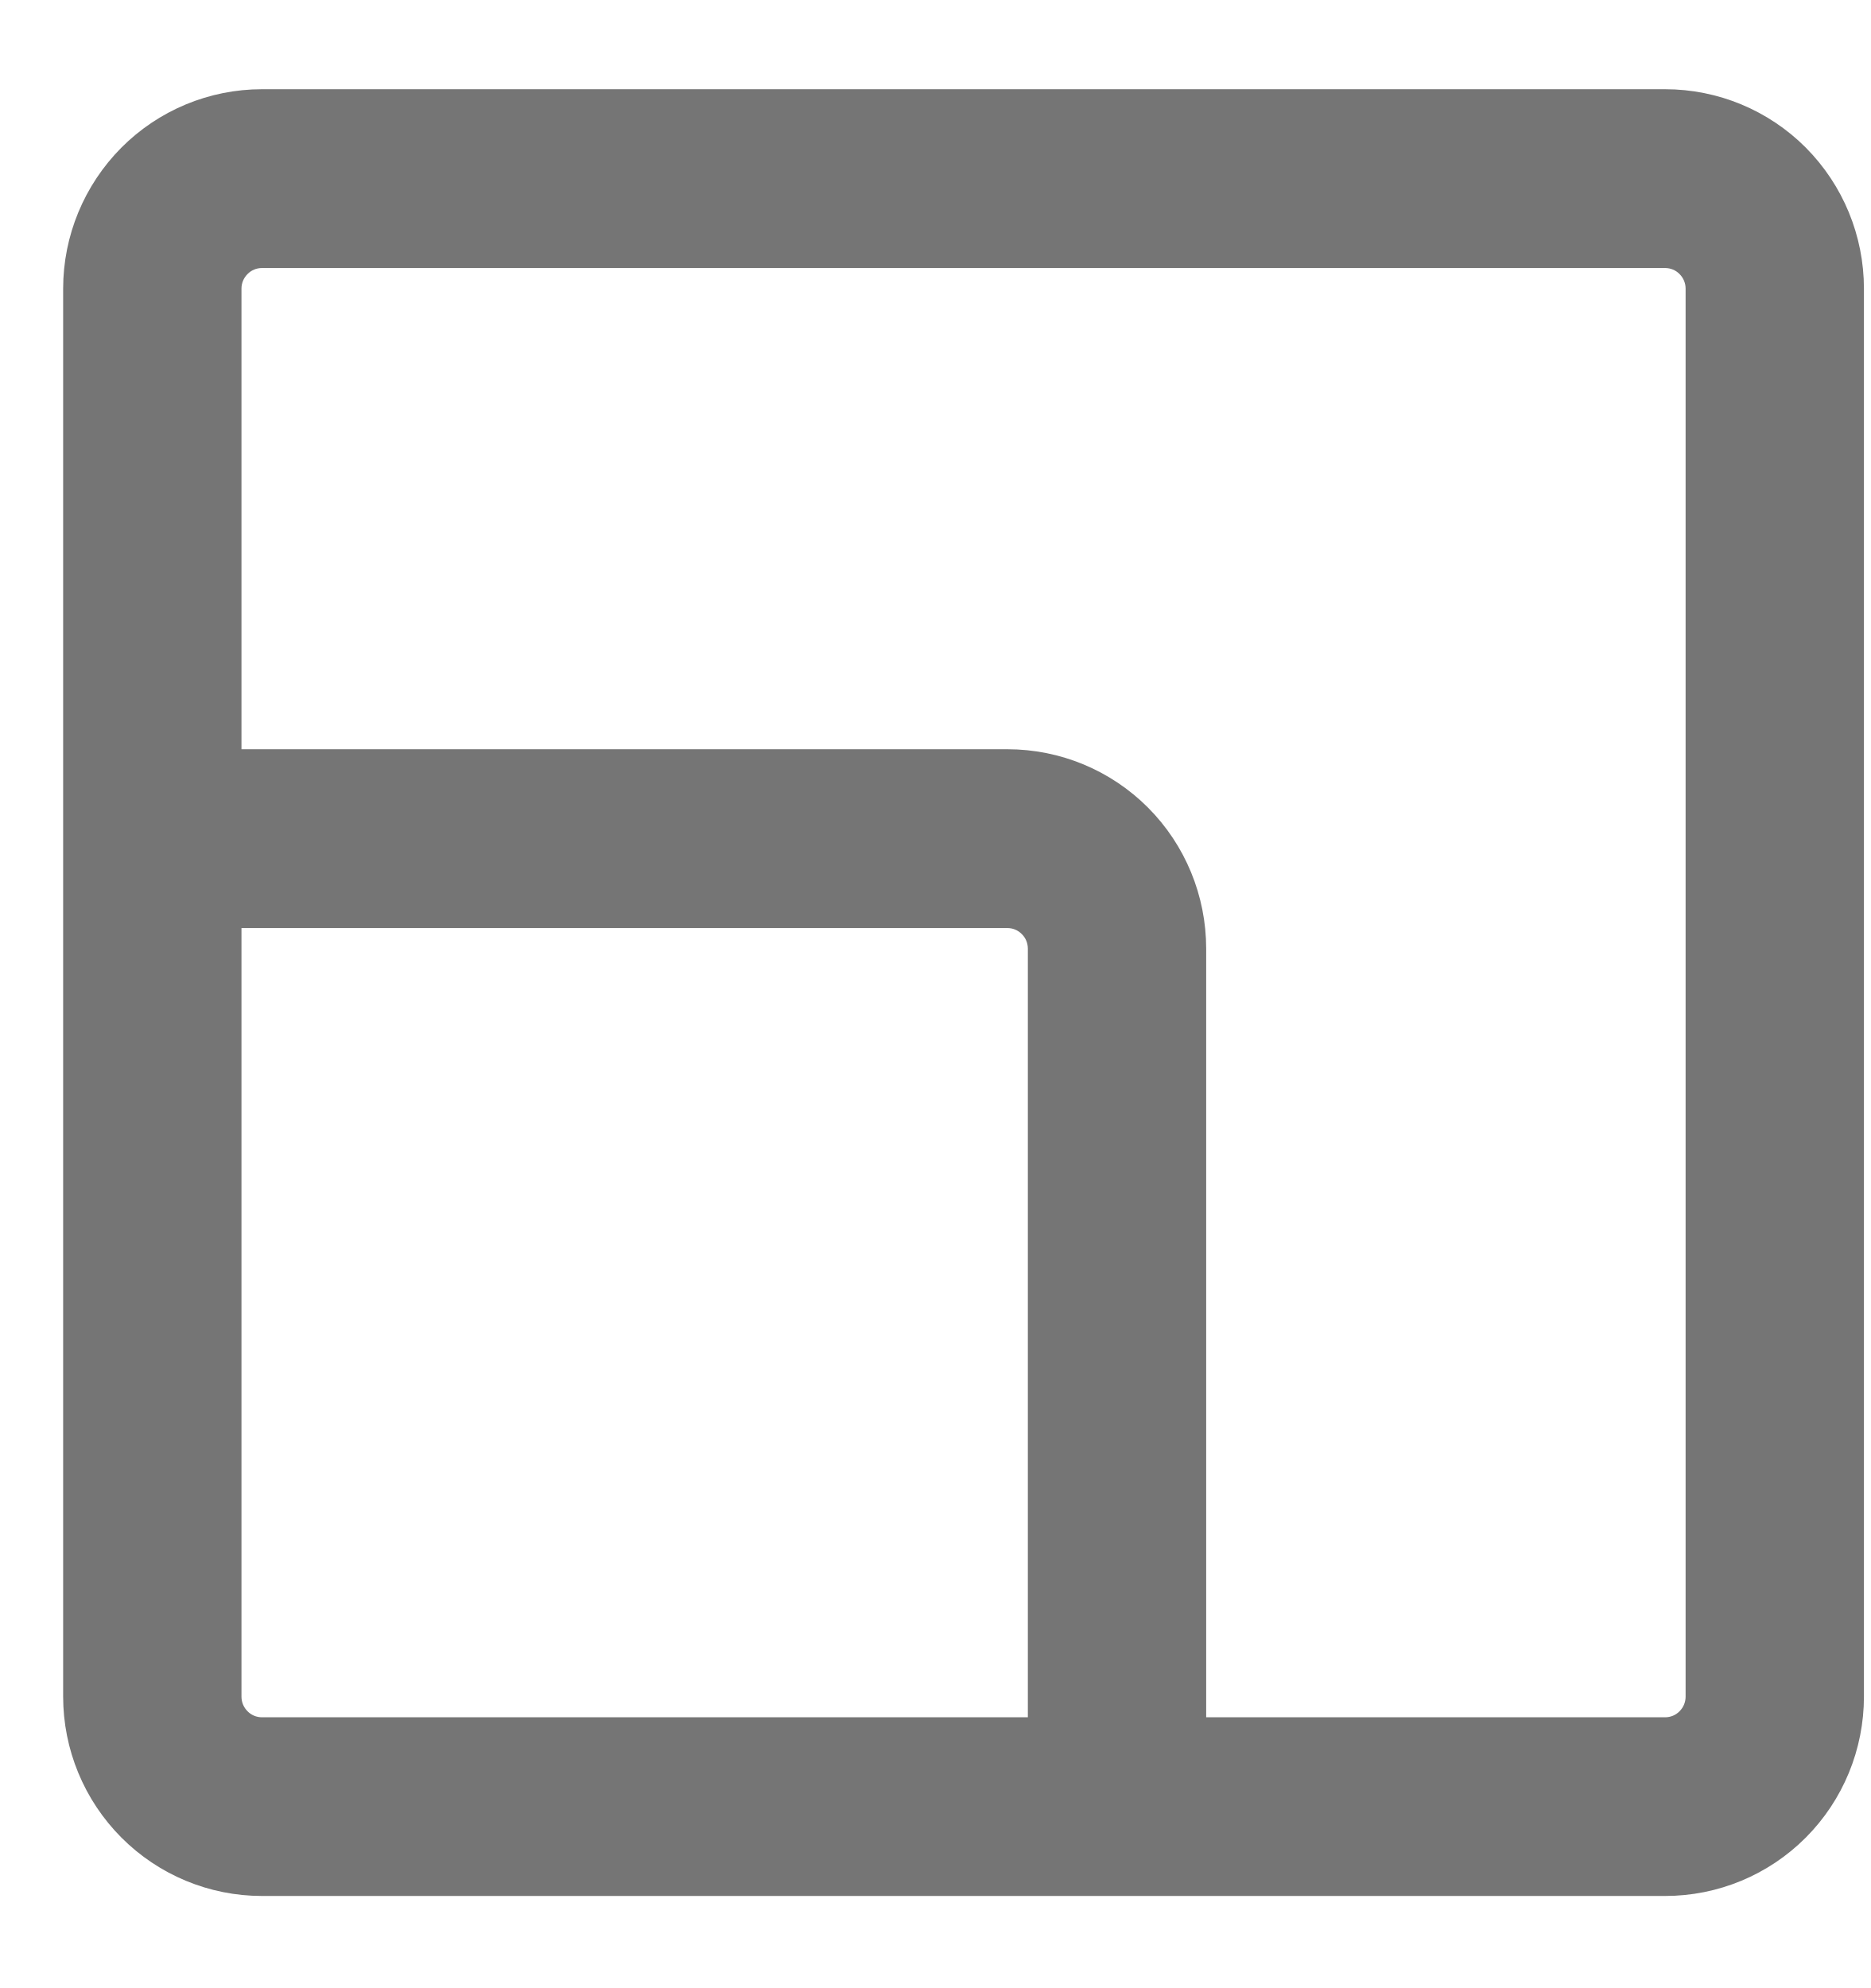
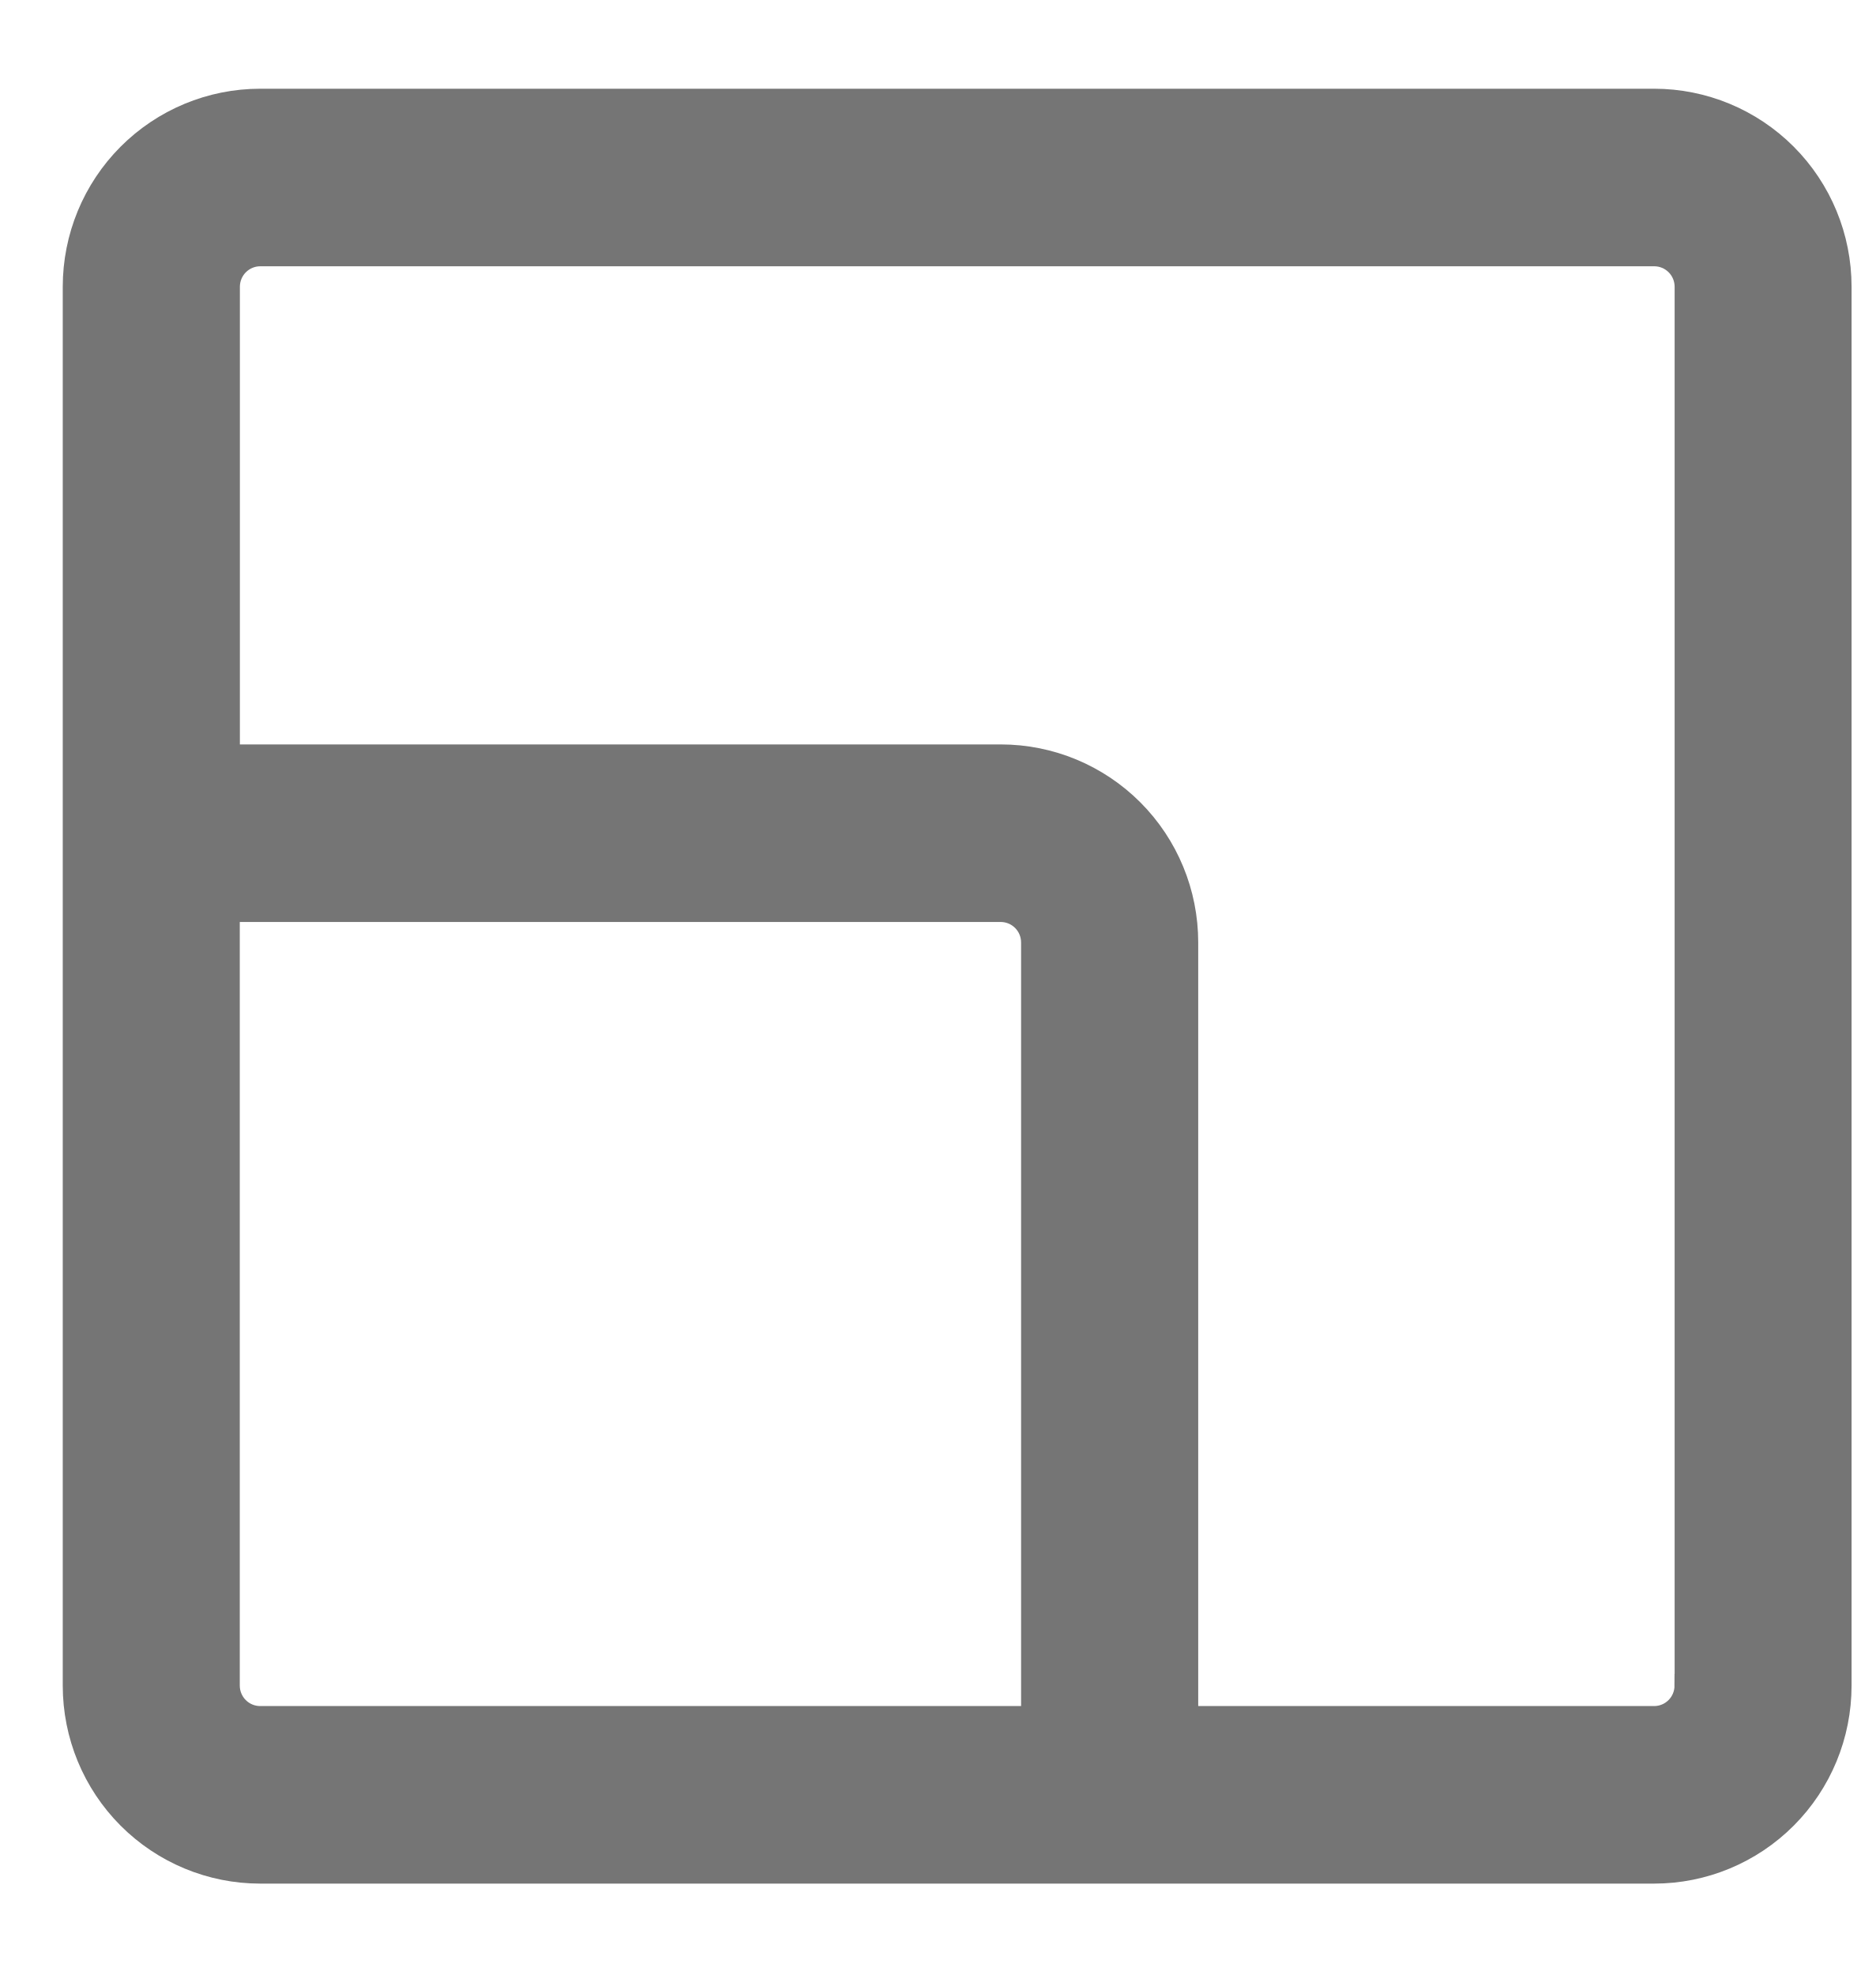
- <svg xmlns="http://www.w3.org/2000/svg" width="16" height="17" viewBox="0 0 16 17" fill="none">
-   <path d="M14.24 0.863H2.24C1.816 0.863 1.409 1.032 1.109 1.333C0.809 1.635 0.64 2.043 0.64 2.468V14.508C0.64 14.934 0.809 15.342 1.109 15.643C1.409 15.944 1.816 16.113 2.24 16.113H14.24C14.665 16.113 15.072 15.944 15.372 15.643C15.672 15.342 15.84 14.934 15.84 14.508V2.468C15.84 2.043 15.672 1.635 15.372 1.333C15.072 1.032 14.665 0.863 14.24 0.863ZM2.24 14.785C2.167 14.785 2.097 14.756 2.046 14.704C1.994 14.652 1.965 14.582 1.965 14.508V7.836H8.615C8.688 7.836 8.758 7.865 8.809 7.917C8.861 7.968 8.89 8.039 8.89 8.112V14.785H2.24ZM14.515 14.508C14.515 14.582 14.486 14.652 14.434 14.704C14.383 14.756 14.313 14.785 14.24 14.785H10.215V8.112C10.215 7.687 10.047 7.278 9.747 6.977C9.447 6.676 9.04 6.507 8.615 6.507H1.965V2.468C1.965 2.395 1.994 2.325 2.046 2.273C2.097 2.221 2.167 2.192 2.24 2.192H14.24C14.313 2.192 14.383 2.221 14.434 2.273C14.486 2.325 14.515 2.395 14.515 2.468V14.508Z" fill="#757575" stroke="#757575" stroke-width="0.2" />
+ <svg xmlns="http://www.w3.org/2000/svg" version="1.1" width="19" height="20" viewBox="0 0 19 20">
+   <path fill="#757575" stroke="#757575" stroke-linejoin="miter" stroke-linecap="butt" stroke-miterlimit="4" stroke-width="0.235" d="M16.753 1.016h-14.118c-0.499 0-0.978 0.199-1.331 0.553s-0.551 0.834-0.551 1.335v14.165c0 0.501 0.198 0.981 0.551 1.335s0.832 0.553 1.331 0.553h14.118c0.499 0 0.978-0.199 1.331-0.553s0.551-0.834 0.551-1.335v-14.165c0-0.501-0.198-0.981-0.551-1.335s-0.832-0.553-1.331-0.553zM2.635 17.394c-0.086 0-0.168-0.034-0.229-0.095s-0.095-0.144-0.095-0.23v-7.85h7.824c0.086 0 0.168 0.034 0.229 0.095s0.095 0.144 0.095 0.23v7.85h-7.824zM17.077 17.069c0 0.086-0.034 0.169-0.095 0.23s-0.143 0.095-0.229 0.095h-4.735v-7.85c0-0.501-0.198-0.981-0.551-1.335s-0.832-0.553-1.331-0.553h-7.824v-4.752c0-0.086 0.034-0.169 0.095-0.23s0.143-0.095 0.229-0.095h14.118c0.086 0 0.168 0.034 0.229 0.095s0.095 0.144 0.095 0.23v14.165z" />
</svg>
